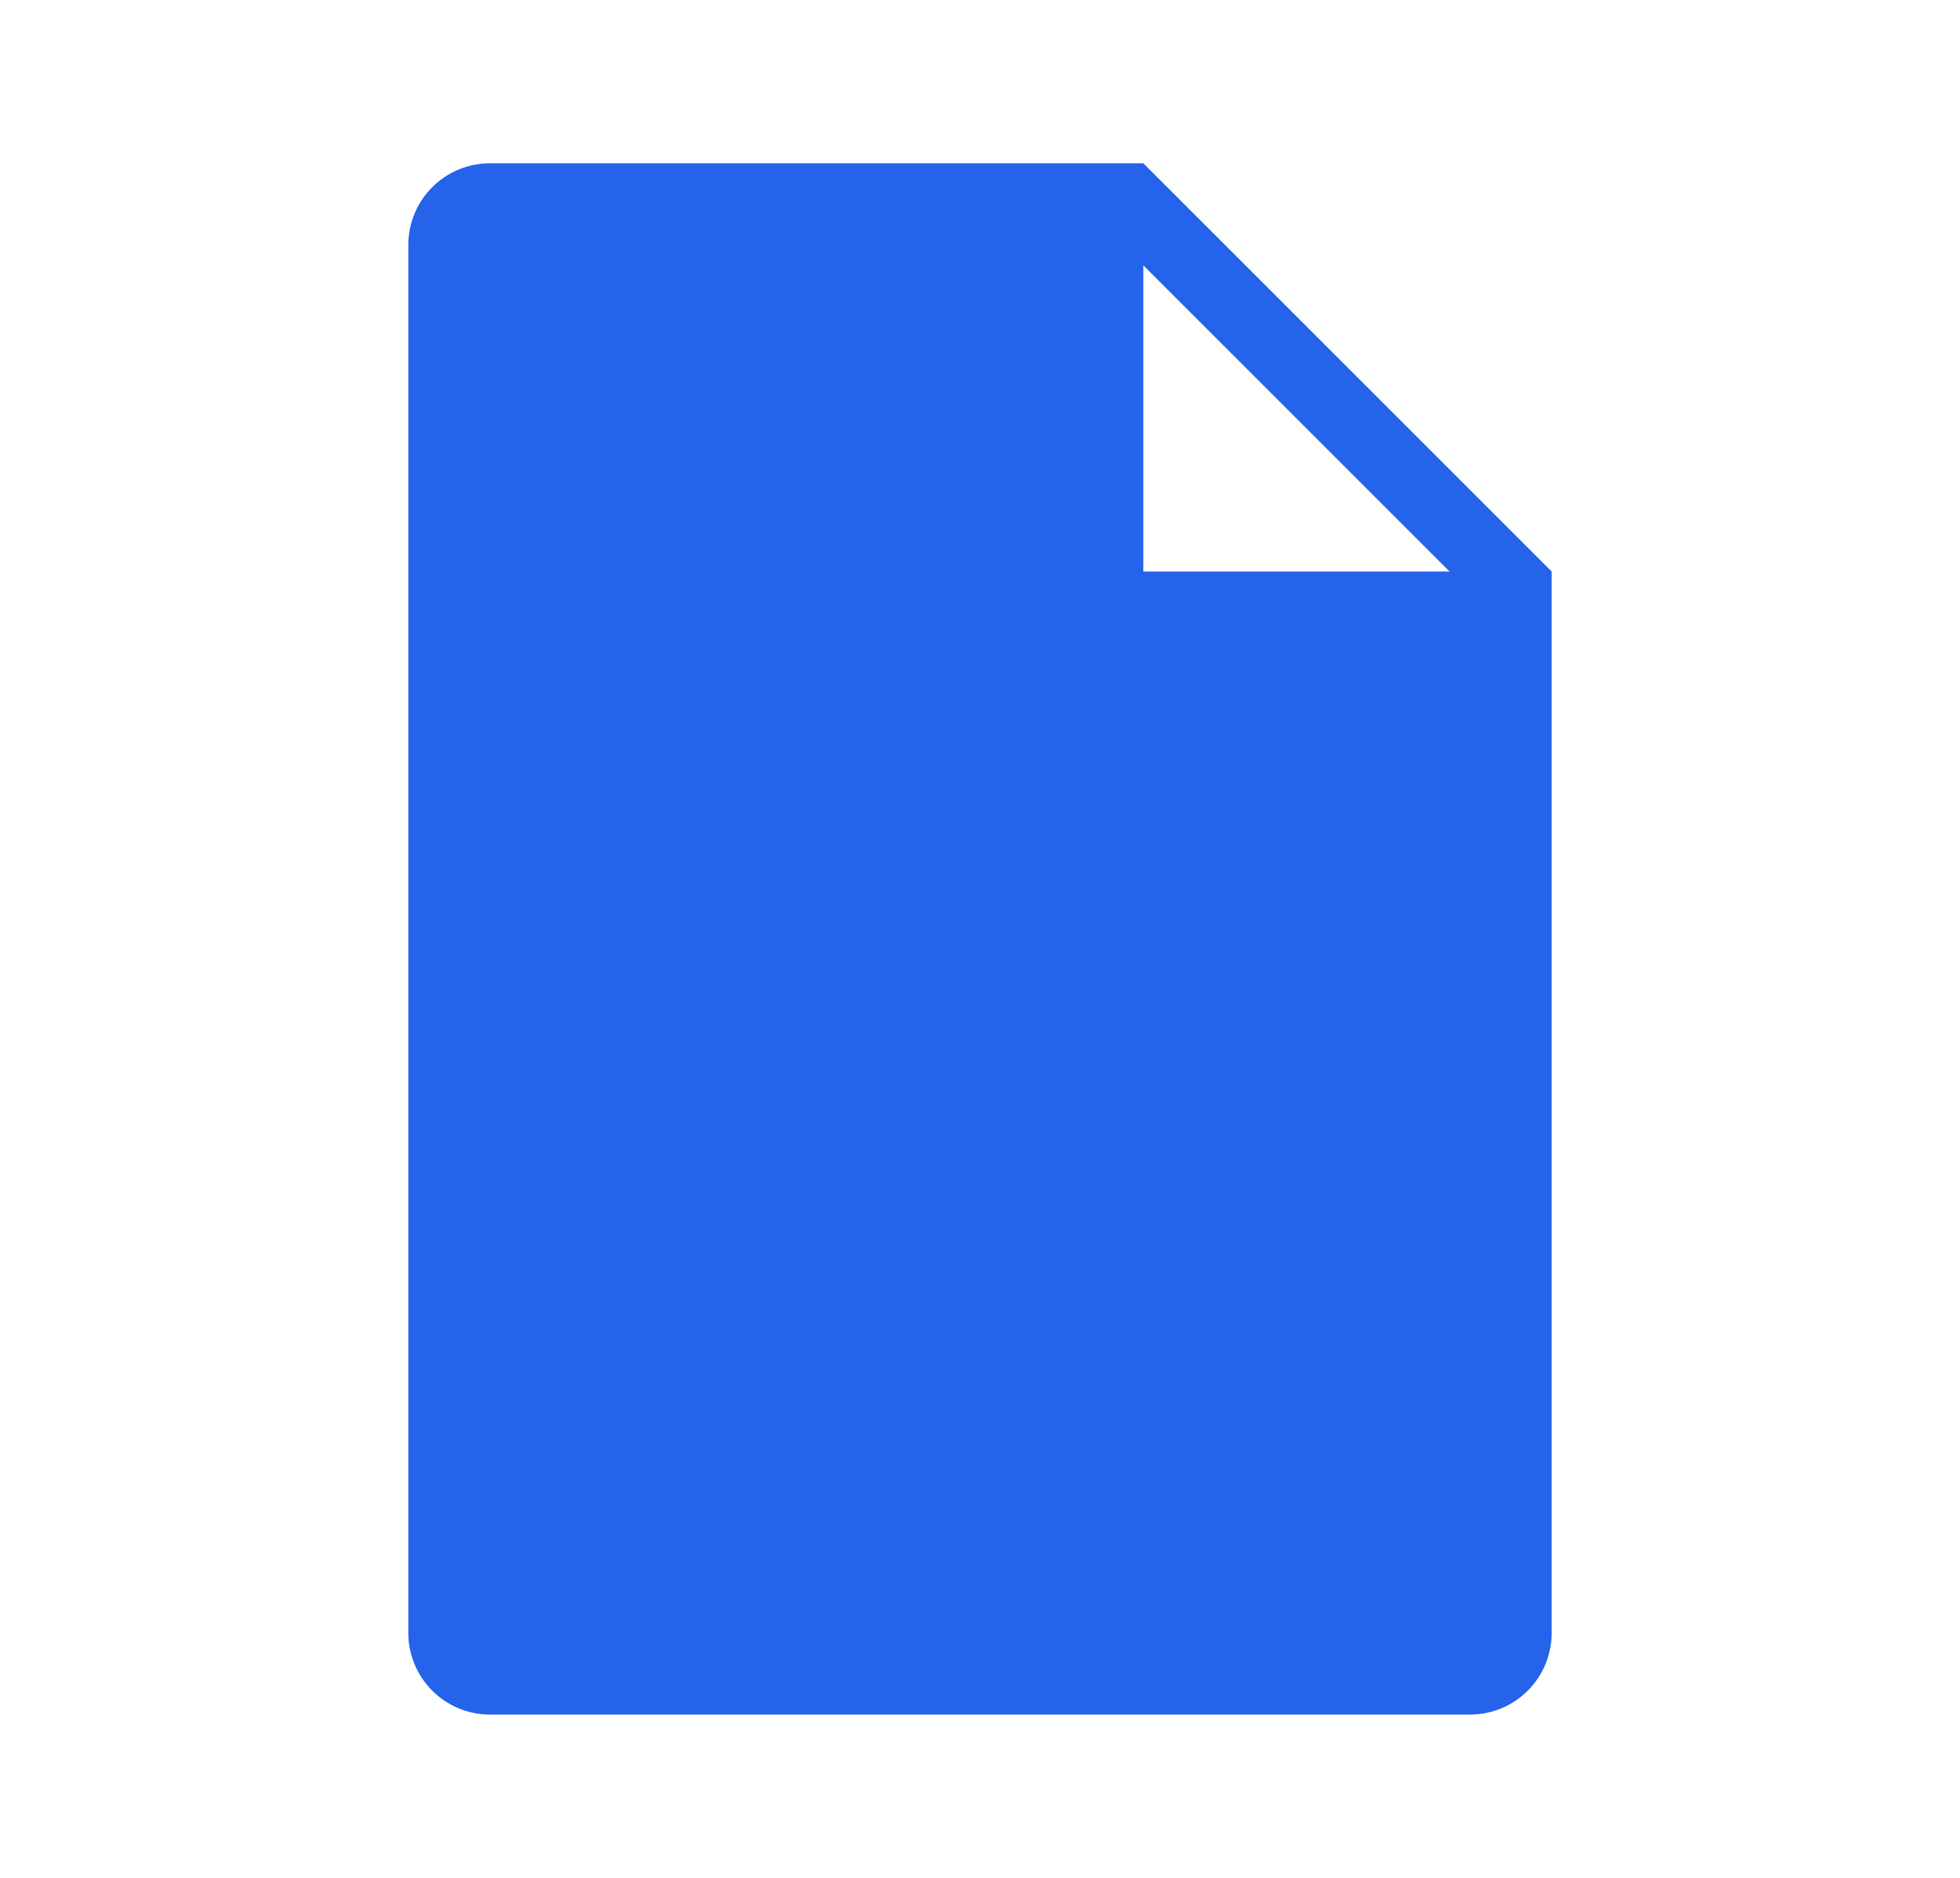
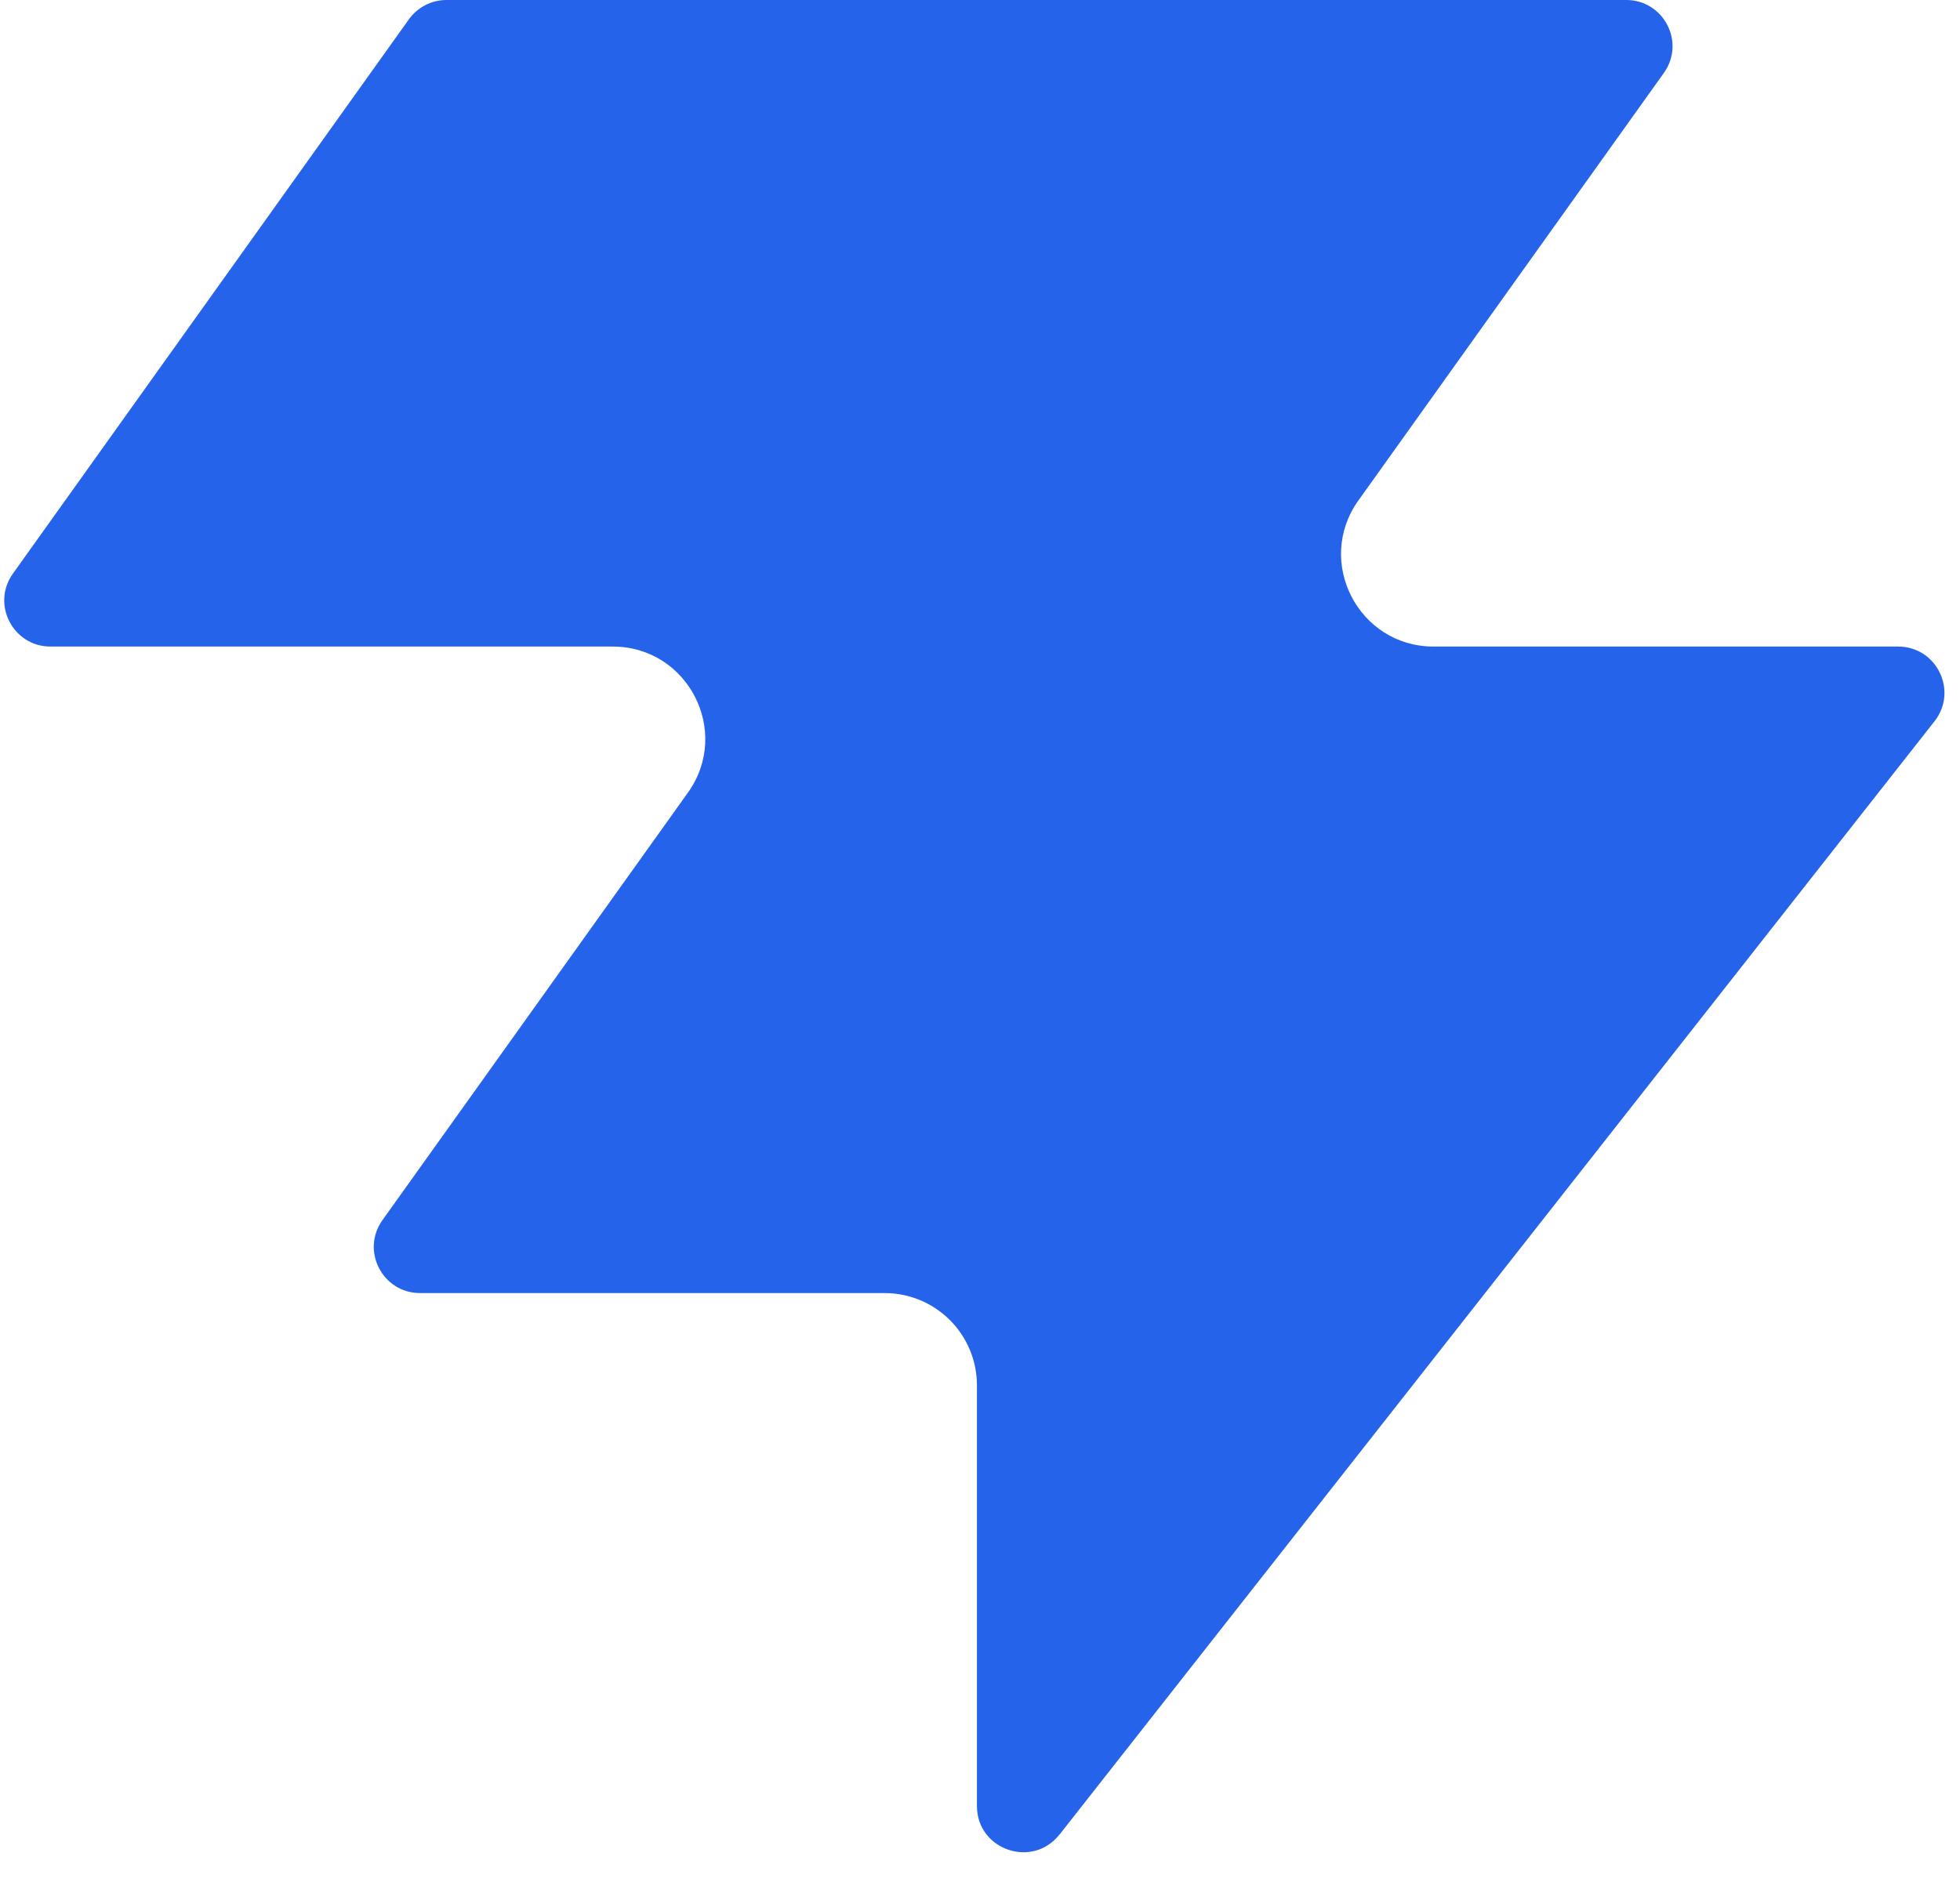
<svg xmlns="http://www.w3.org/2000/svg" width="48" height="46" fill="none" viewBox="0 0 48 46">
-   <path fill="#2563EB" d="M12 4C10.895 4 10 4.895 10 6V40C10 41.105 10.895 42 12 42H36C37.105 42 38 41.105 38 40V14L28 4H12ZM28 6.5L35.5 14H28V6.5Z" />
+   <path fill="#2563EB" d="M25.946 44.938c-.664.845-2.021.375-2.021-.698V33.937a2.26 2.26 0 0 0-2.262-2.262H10.287c-.92 0-1.456-1.04-.92-1.788l7.48-10.471c1.07-1.497 0-3.578-1.842-3.578H1.237c-.92 0-1.456-1.04-.92-1.788L10.013.474c.214-.297.556-.474.92-.474h28.894c.92 0 1.456 1.04.92 1.788l-7.48 10.471c-1.07 1.498 0 3.579 1.842 3.579h11.377c.943 0 1.473 1.088.89 1.83L25.947 44.94z" />
</svg>
